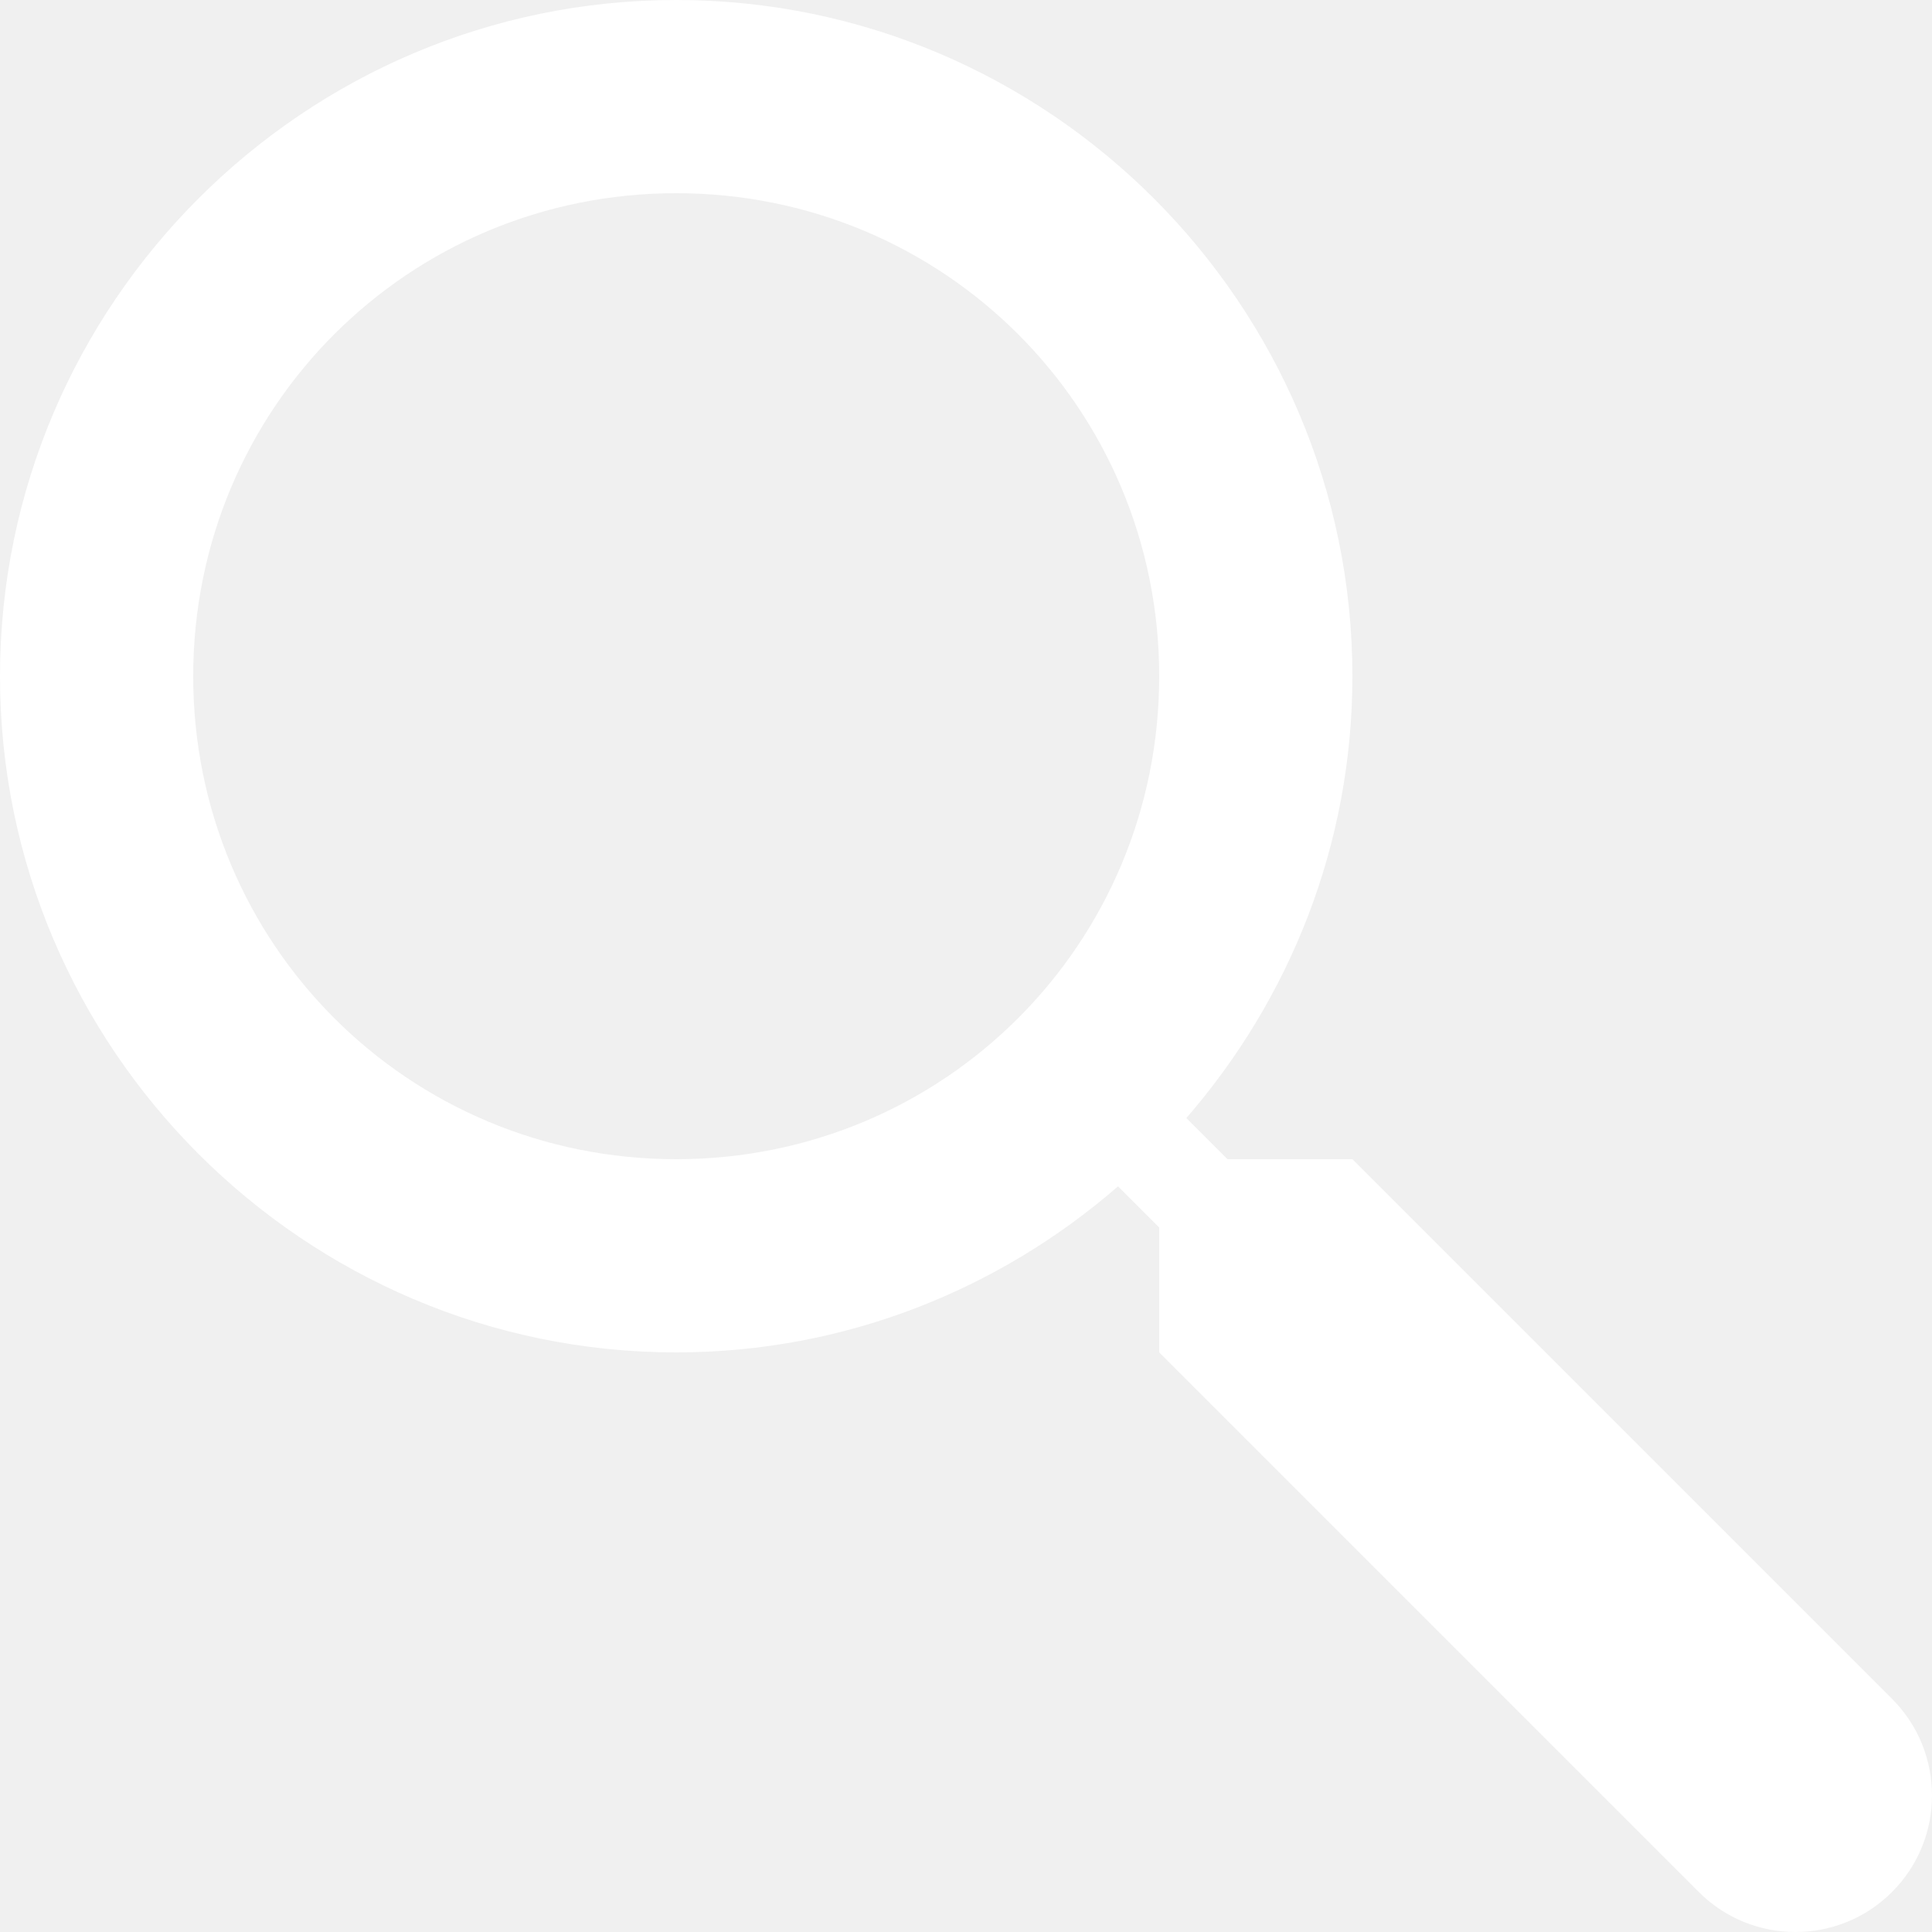
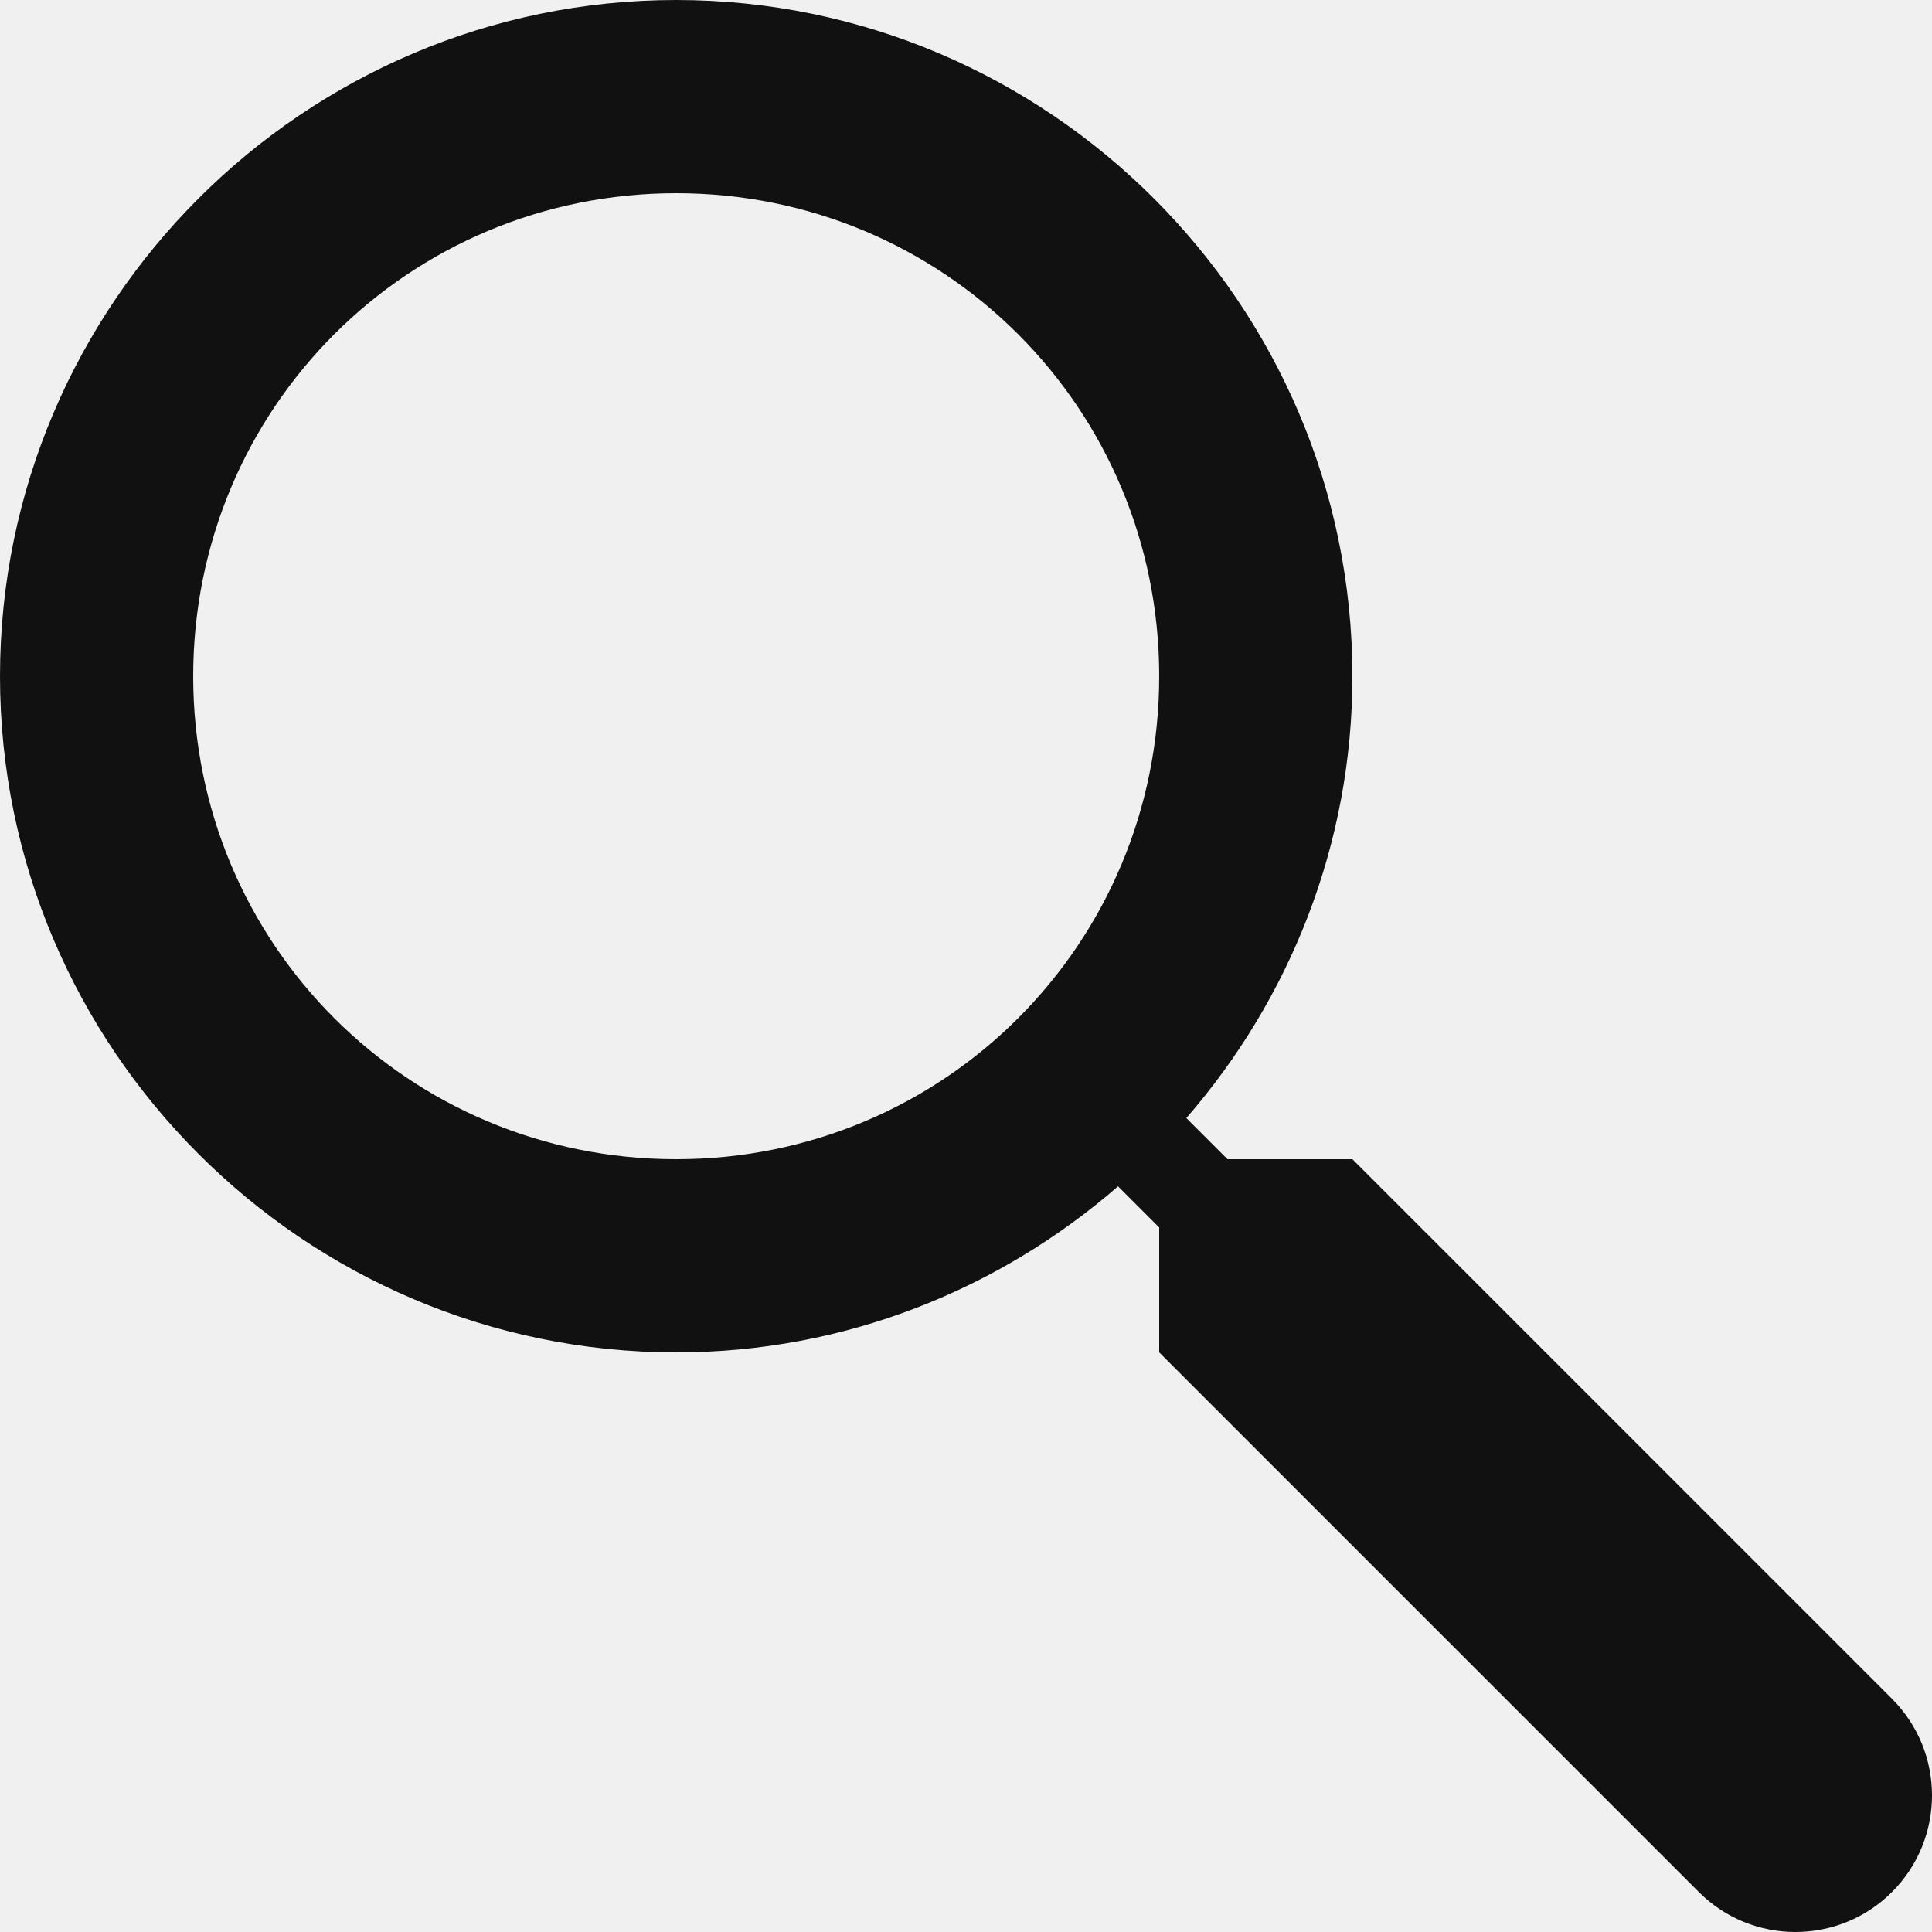
<svg xmlns="http://www.w3.org/2000/svg" viewBox="2 2 20 20">
-   <path d="M 9 2 C 5.146 2 2 5.146 2 9 C 2 12.854 5.146 16 9 16 C 10.748 16 12.345 15.348 13.574 14.281 L 14 14.707 L 14 16 L 19.586 21.586 C 20.138 22.138 21.034 22.138 21.586 21.586 C 22.138 21.034 22.138 20.138 21.586 19.586 L 16 14 L 14.707 14 L 14.281 13.574 C 15.348 12.345 16 10.748 16 9 C 16 5.146 12.854 2 9 2 z M 9 4 C 11.773 4 14 6.227 14 9 C 14 11.773 11.773 14 9 14 C 6.227 14 4 11.773 4 9 C 4 6.227 6.227 4 9 4 z" fill="#fff" />
+   <path d="M 9 2 C 5.146 2 2 5.146 2 9 C 2 12.854 5.146 16 9 16 C 10.748 16 12.345 15.348 13.574 14.281 L 14 14.707 L 14 16 L 19.586 21.586 C 20.138 22.138 21.034 22.138 21.586 21.586 C 22.138 21.034 22.138 20.138 21.586 19.586 L 16 14 L 14.707 14 L 14.281 13.574 C 15.348 12.345 16 10.748 16 9 C 16 5.146 12.854 2 9 2 z M 9 4 C 11.773 4 14 6.227 14 9 C 14 11.773 11.773 14 9 14 C 6.227 14 4 11.773 4 9 C 4 6.227 6.227 4 9 4 z" fill="#111" />
</svg>
